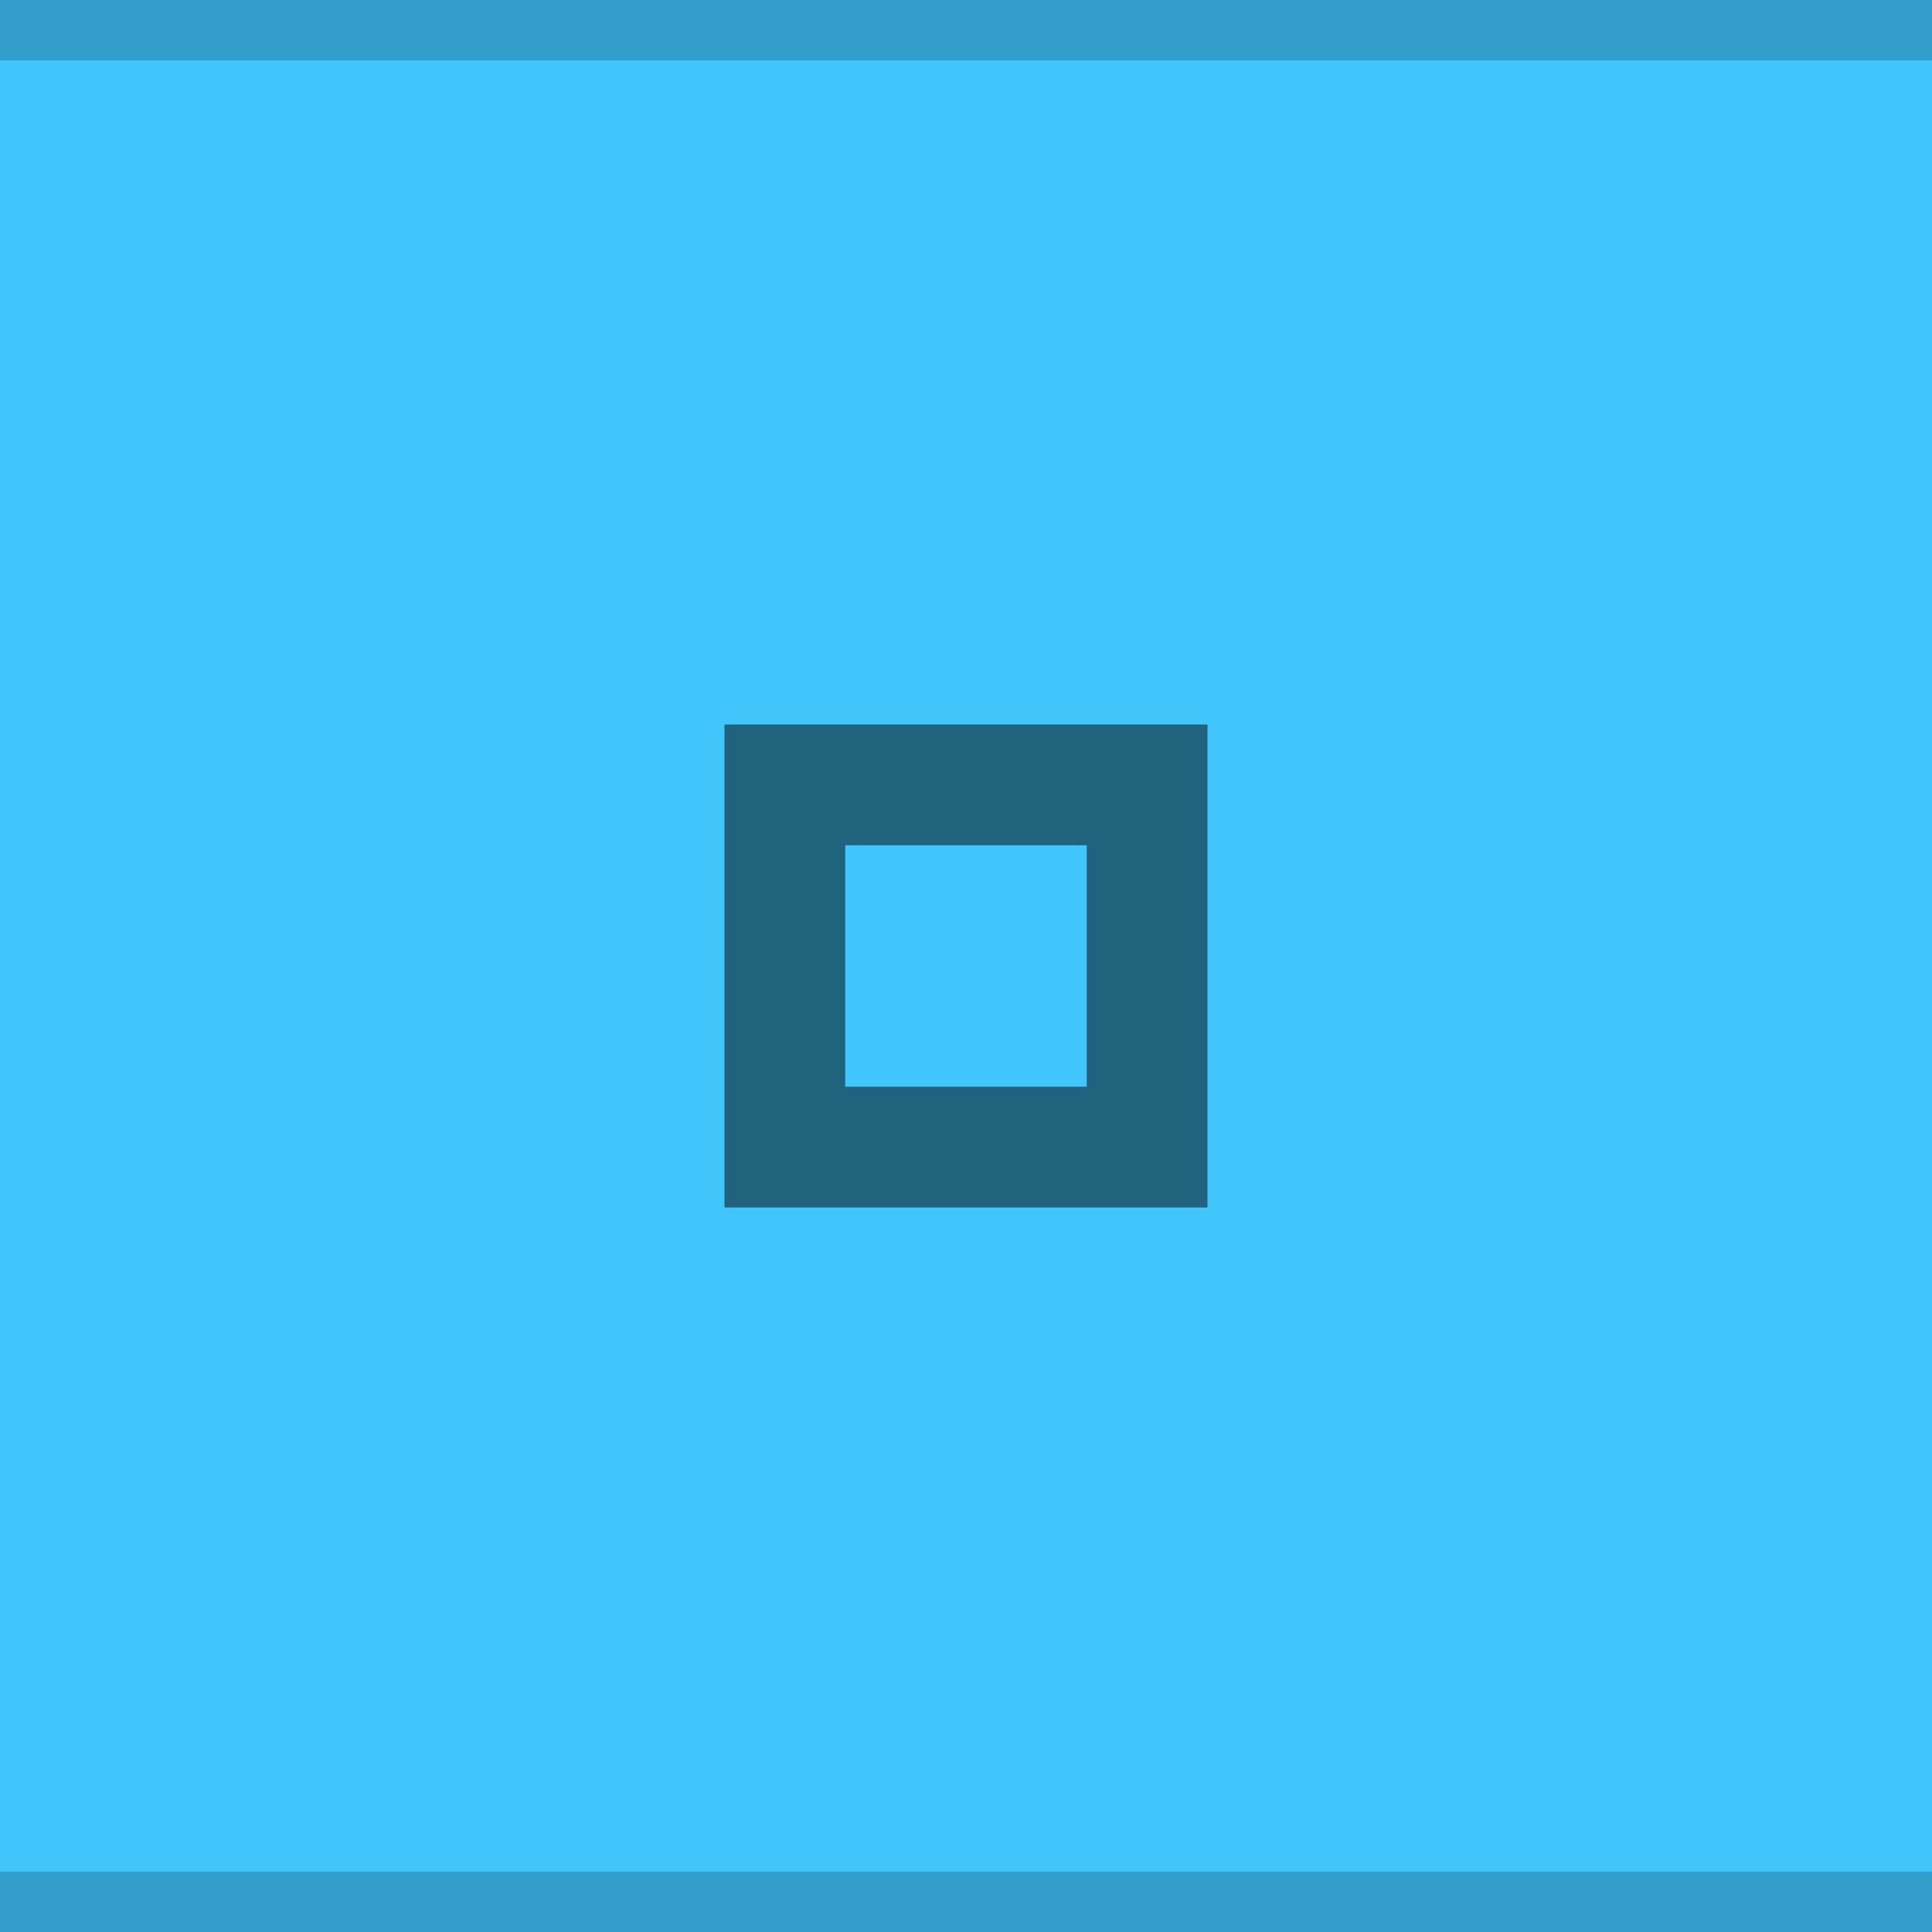
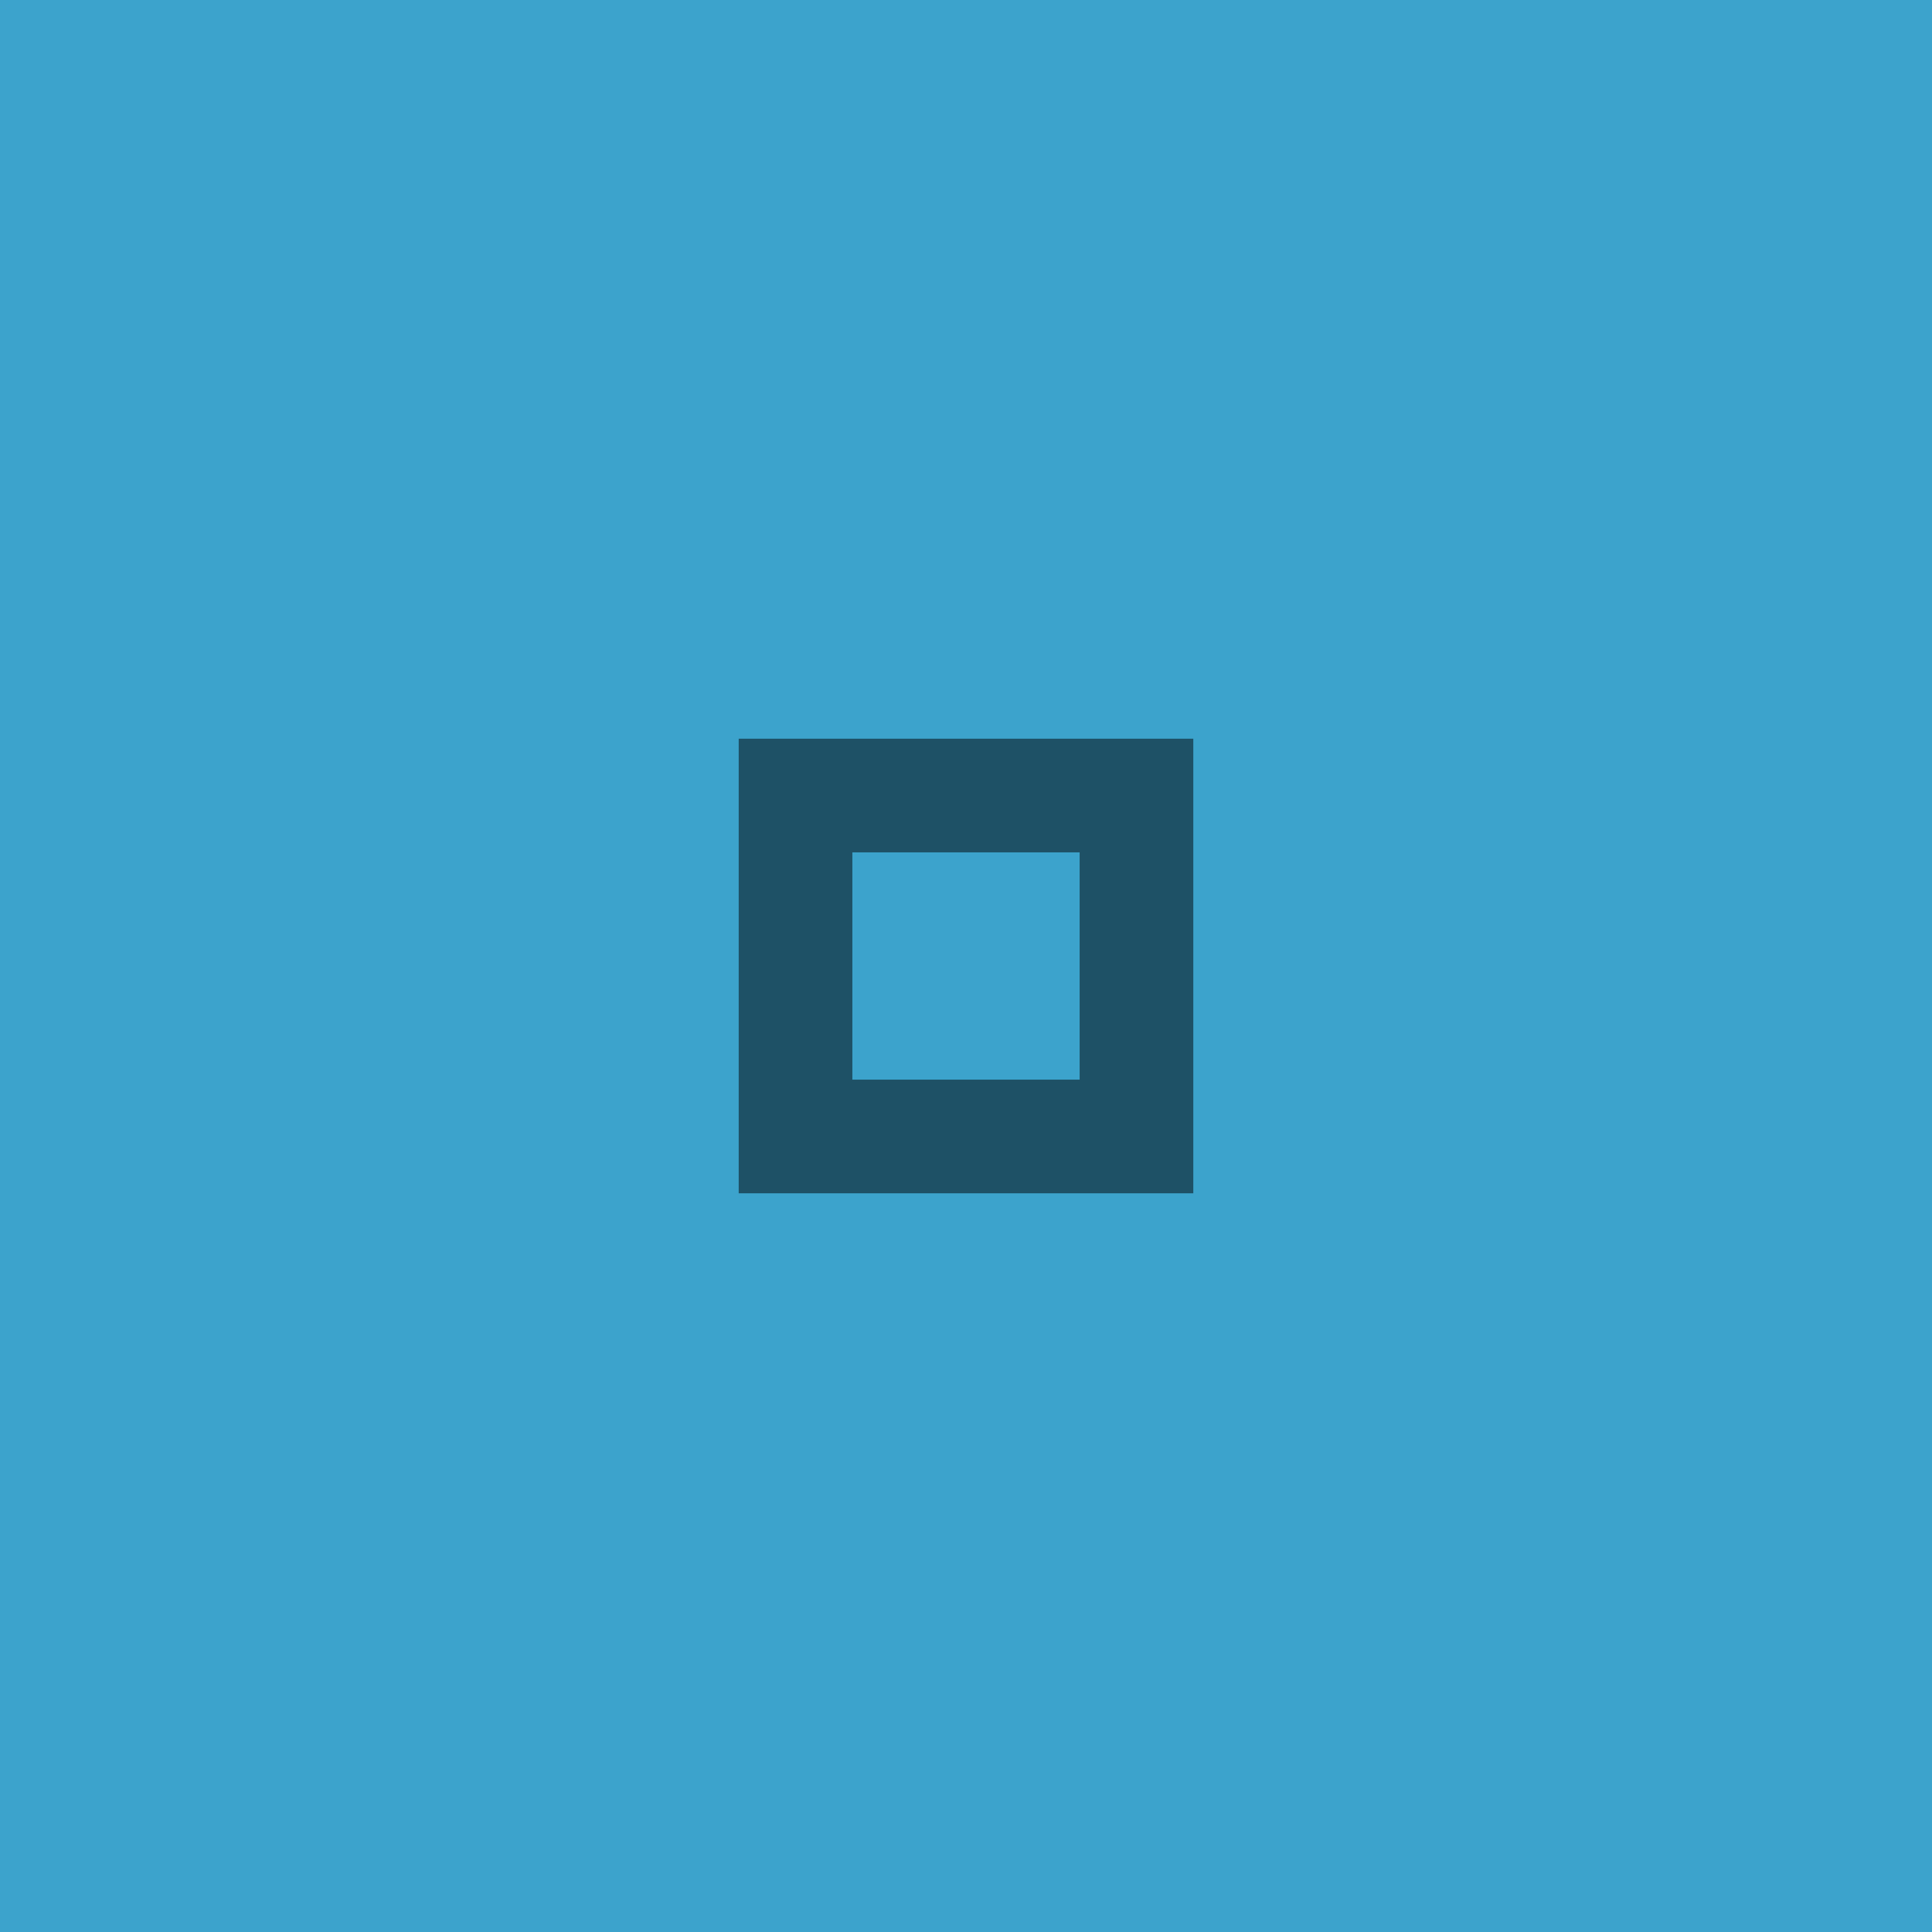
- <svg xmlns="http://www.w3.org/2000/svg" width="32" height="32" viewBox="0 0 32 32" version="1.1" id="svg12">
+ <svg xmlns="http://www.w3.org/2000/svg" id="svg12" version="1.1" viewBox="0 0 34 34" height="34" width="34">
  <defs id="defs16" />
-   <rect width="32" height="32" fill="#D6D6D6" id="rect2" style="fill:#41c6fc;fill-opacity:1" />
-   <g style="opacity:0.5" fill="#000000" opacity="0.38" id="g10">
-     <circle cx="16" cy="16" r="12" opacity="0" id="circle6" />
-     <path d="m12 12v8h8v-8zm2 2h4v4h-4z" id="path8" />
-   </g>
-   <rect width="32" height="1" fill="#FFFFFF" fill-opacity="0.4" id="rect166" style="opacity:0.2;fill:#000000;fill-opacity:1" x="0" y="0" />
-   <rect width="32" height="1" fill="#FFFFFF" fill-opacity="0.4" id="rect166-3" style="opacity:0.2;fill:#000000;fill-opacity:1" x="0" y="31" />
+   <rect style="fill:#3ca3cc;fill-opacity:1;stroke-width:1.125" id="rect2" fill="#E0E0E0" height="36" width="36" x="-1" y="-1" />
+   <path id="path8-3" d="m 13,13 v 8 h 8 v -8 z m 2,2 h 4 v 4 h -4 z" style="opacity:0.5;fill:#000000" />
</svg>
